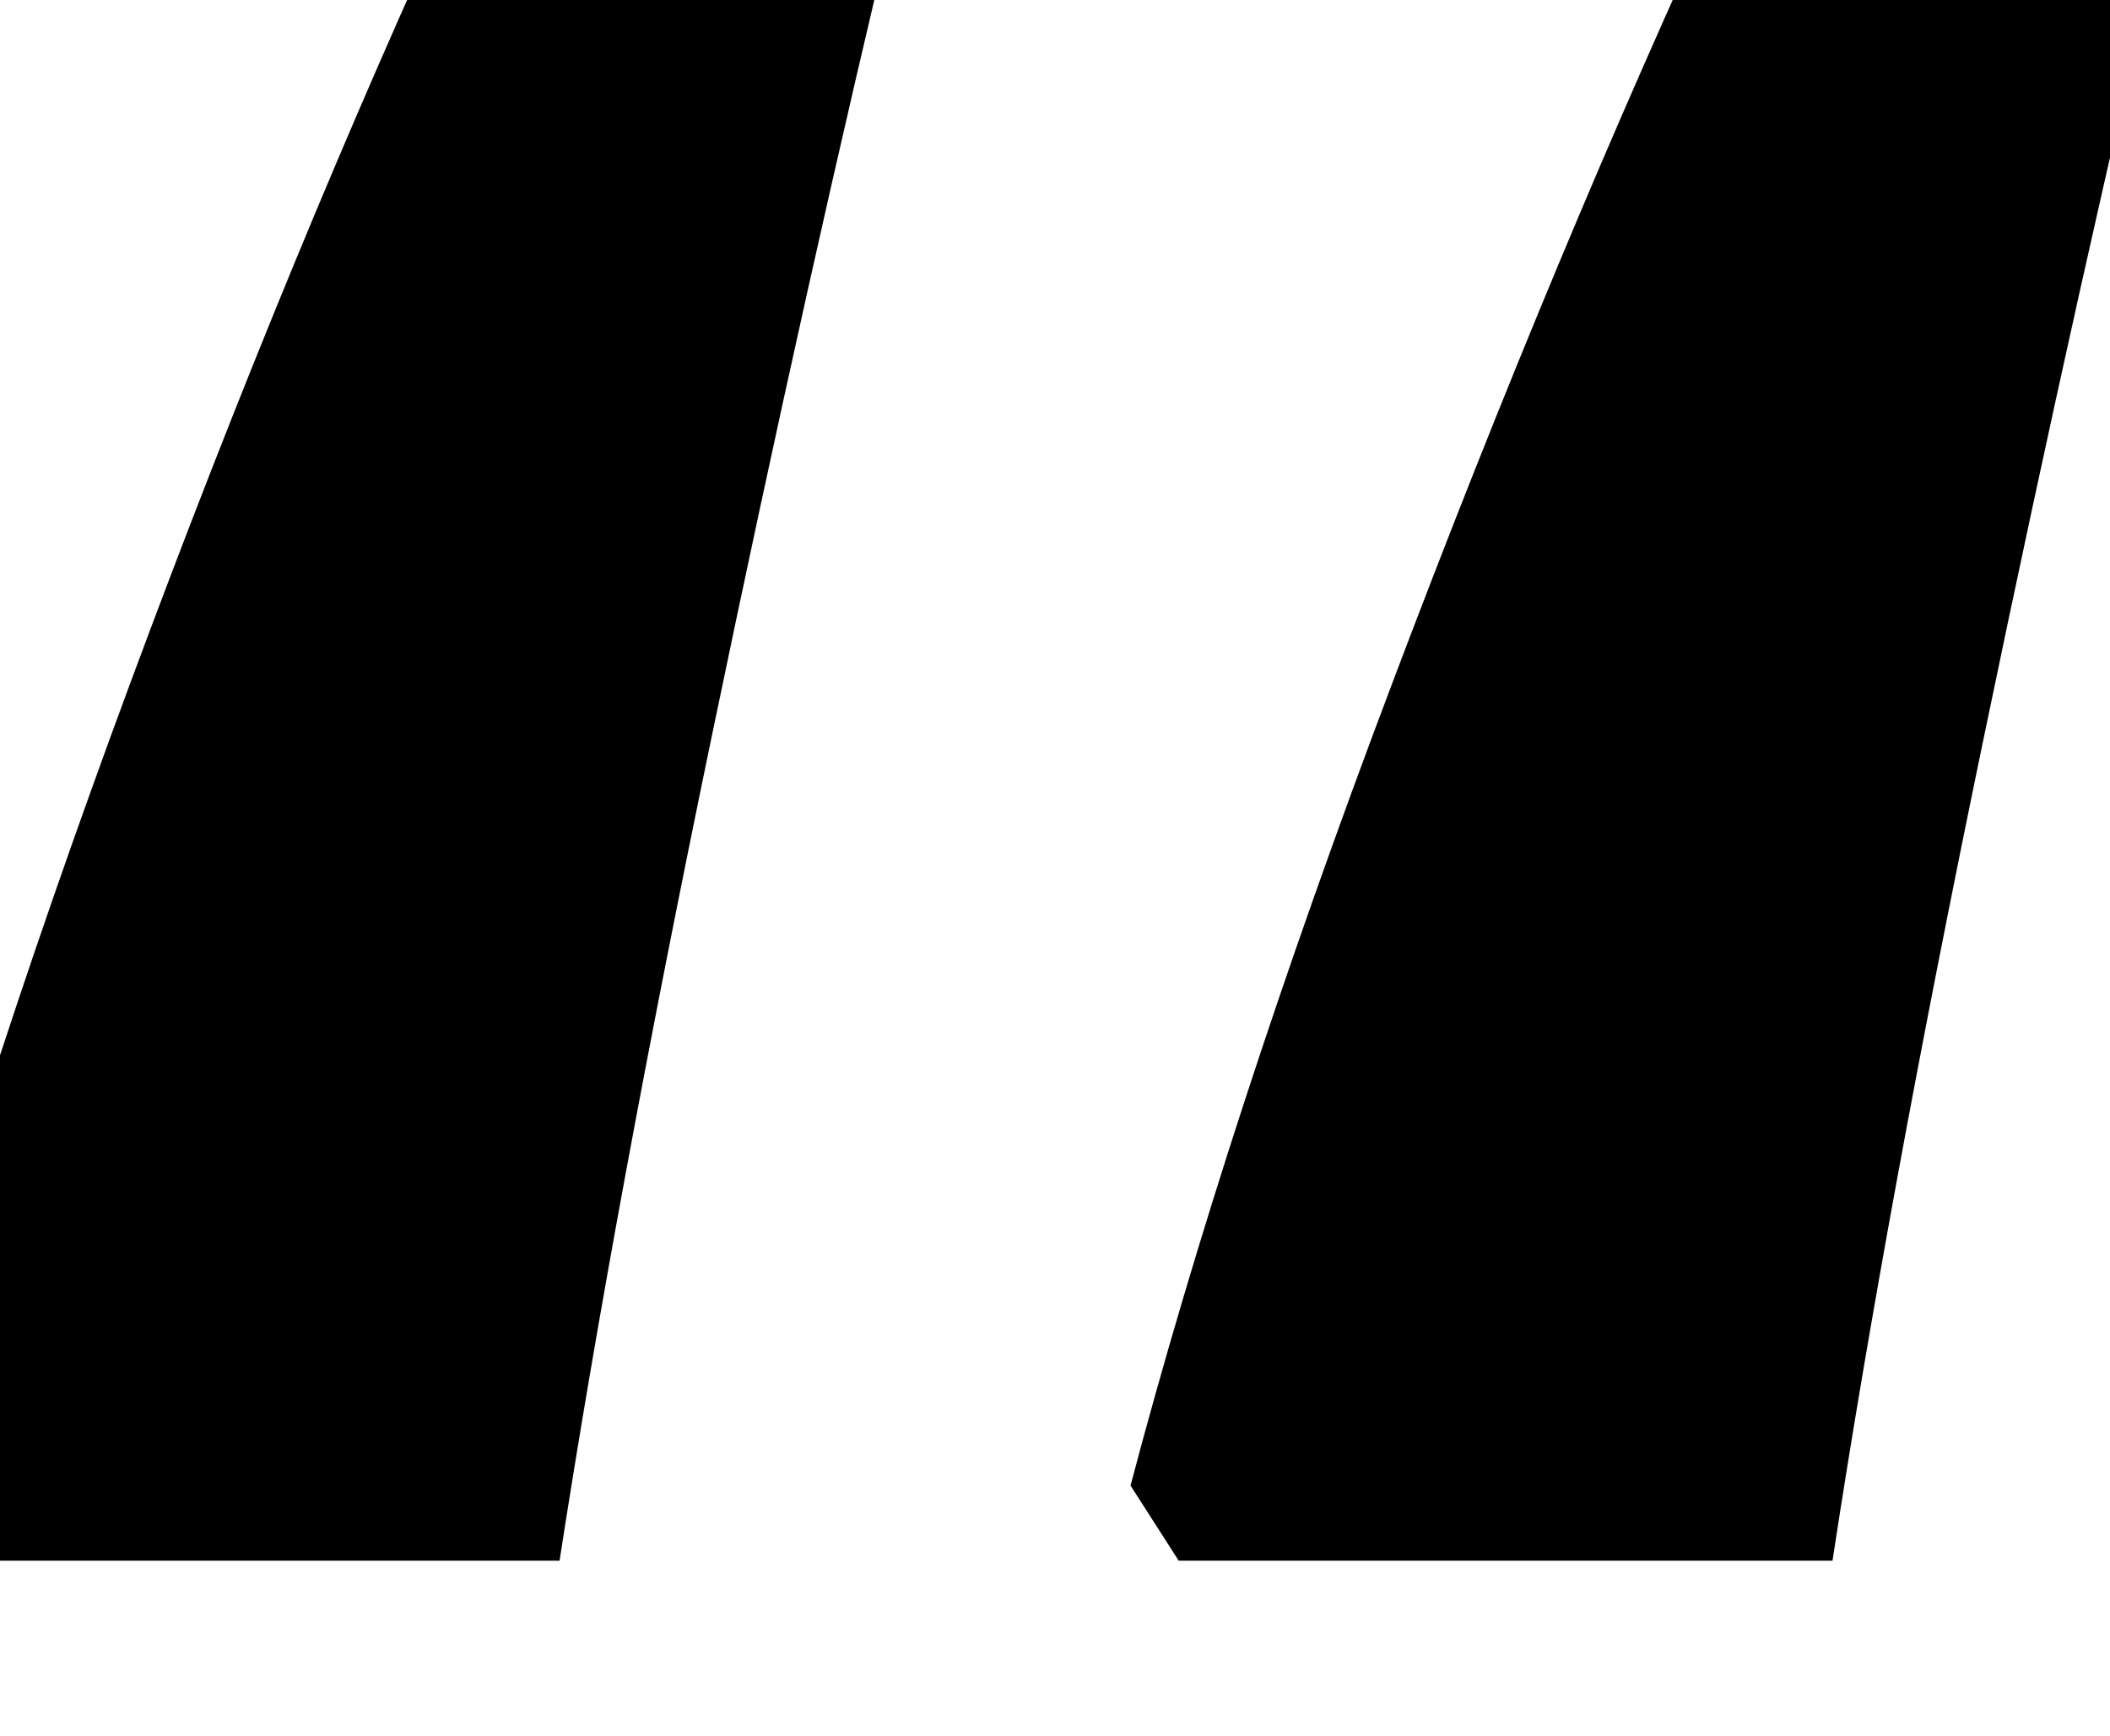
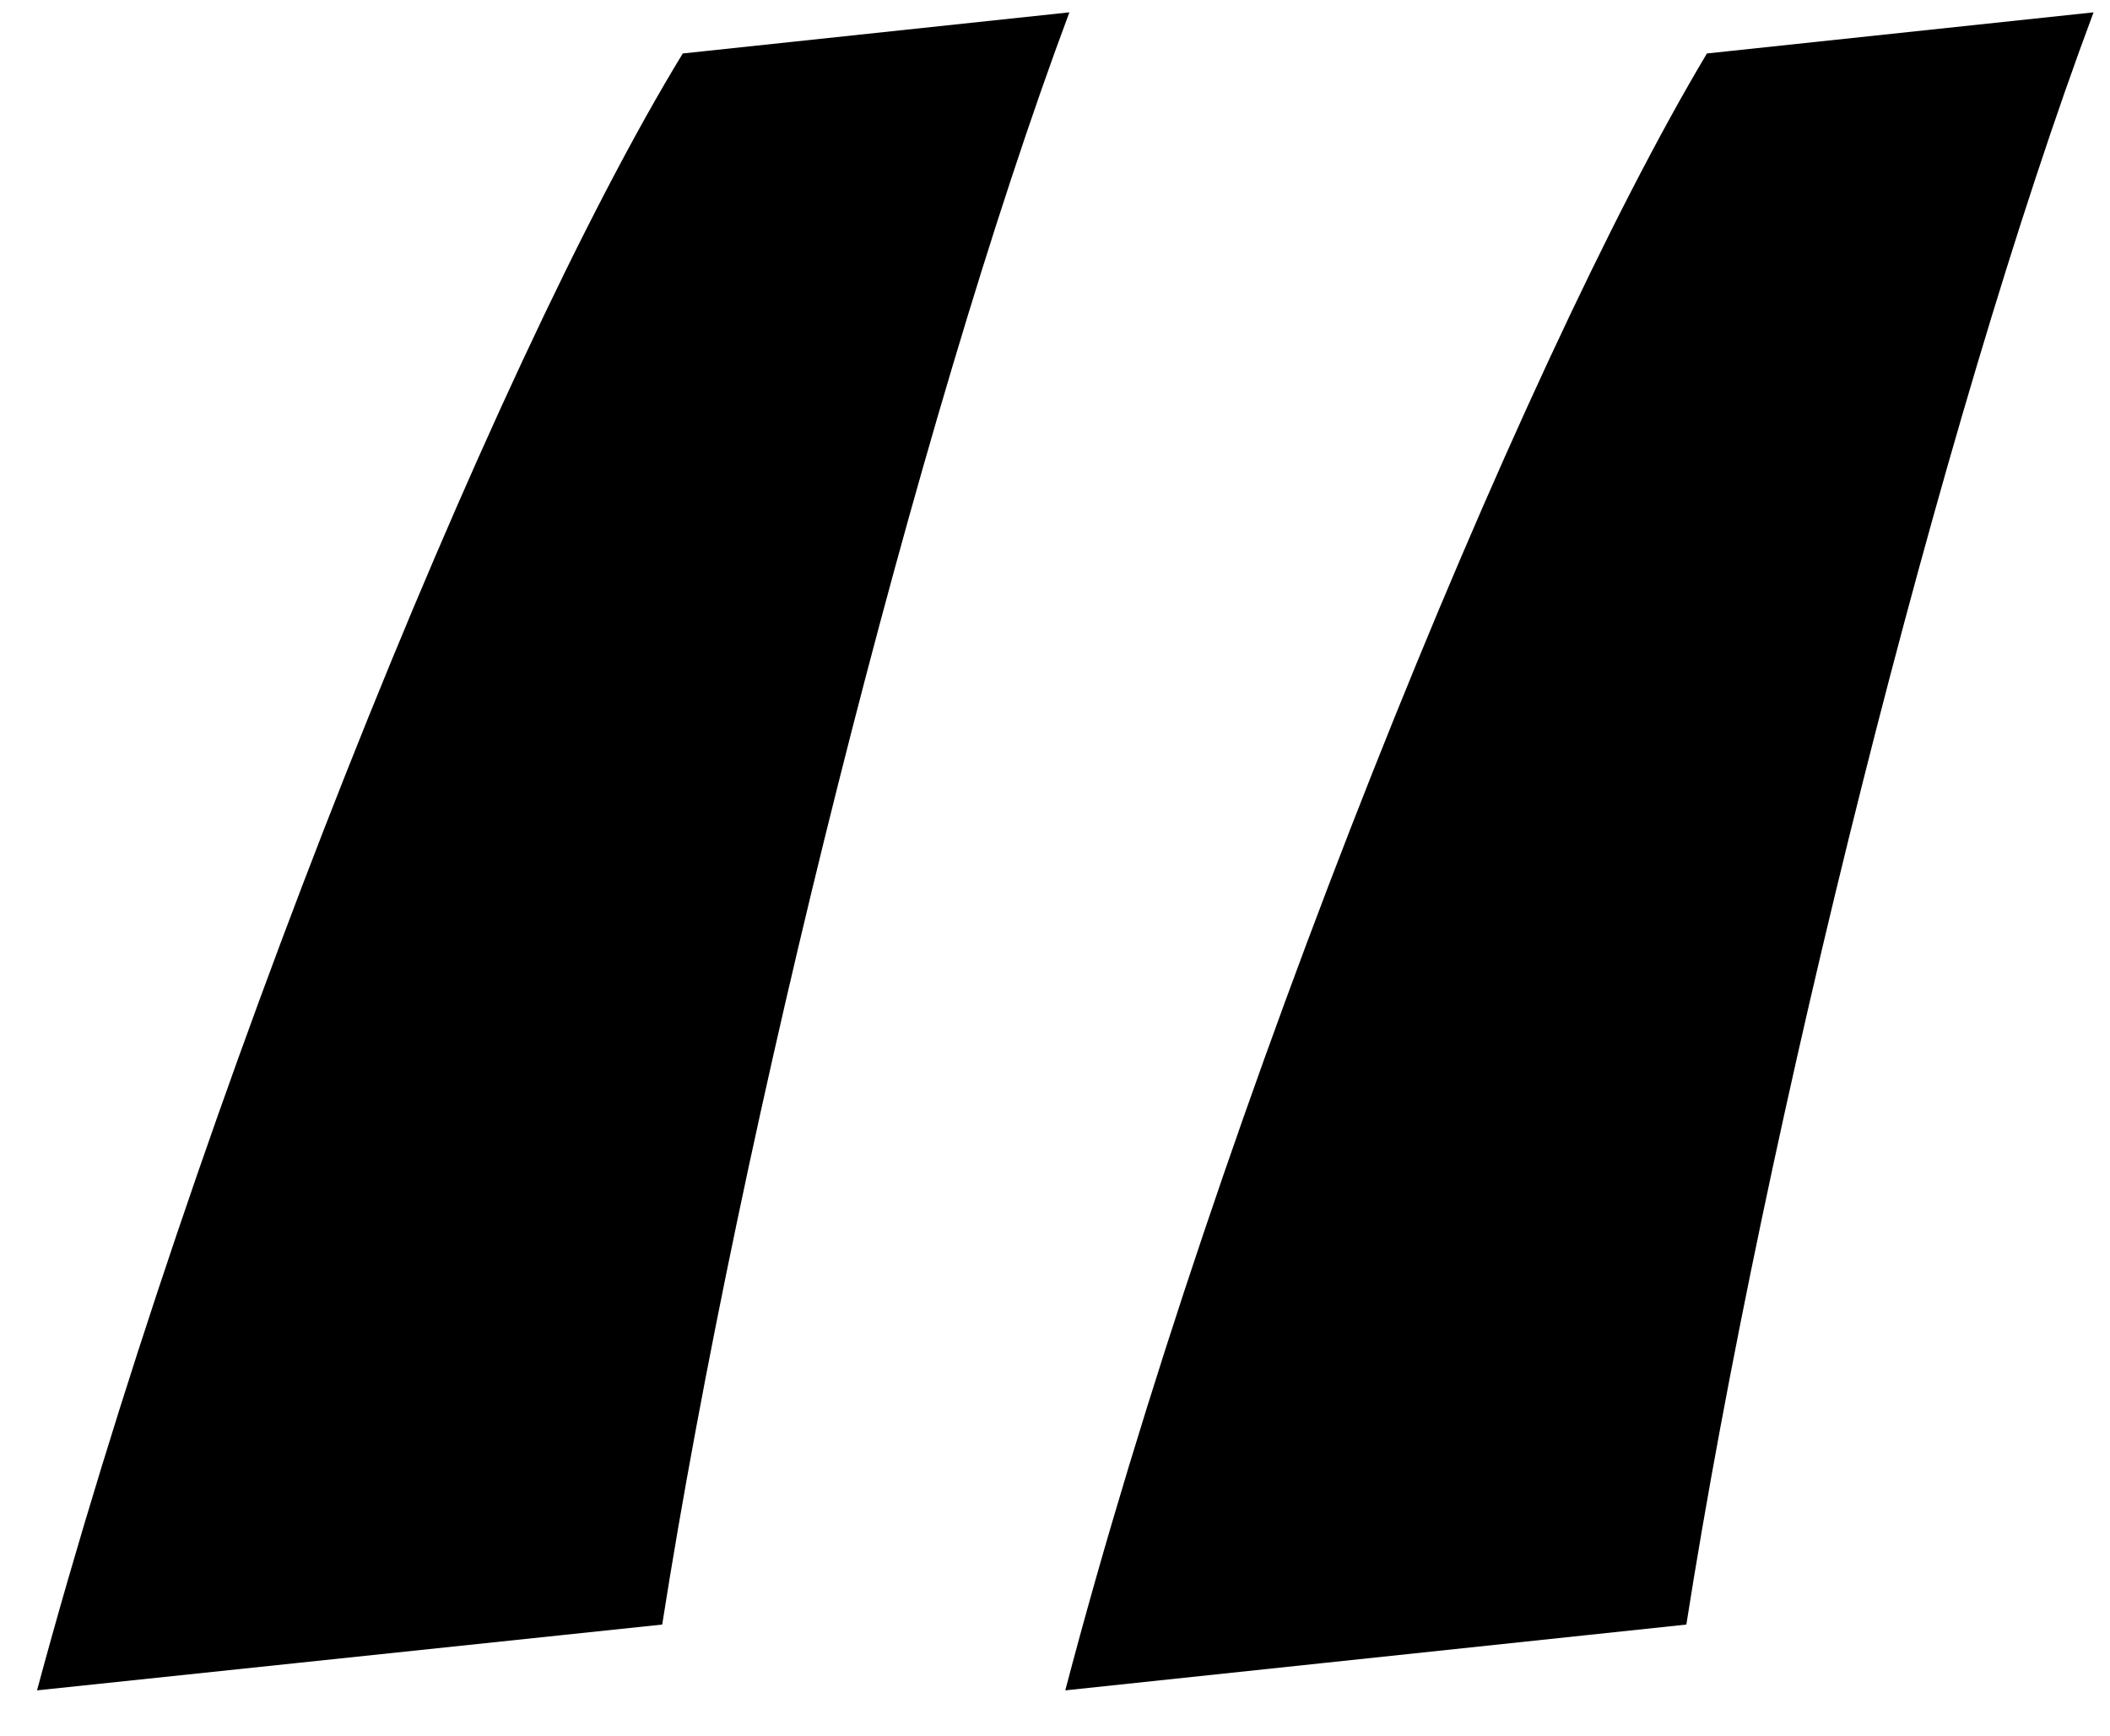
- <svg xmlns="http://www.w3.org/2000/svg" version="1.1" id="Layer_1" x="0px" y="0px" width="51.333px" height="42.235px" viewBox="0 0 51.333 42.235" enable-background="new 0 0 51.333 42.235" xml:space="preserve">
-   <text transform="matrix(1 0 0 1 -5.1211 116.4561)" font-family="'MyriadPro-Regular'" font-size="167.327">“</text>
+ <svg xmlns="http://www.w3.org/2000/svg" version="1.1" id="Layer_1" x="0px" y="0px" viewBox="-279 375.8 51.3 42.2" enable-background="new -279 375.8 51.3 42.2" xml:space="preserve">
+   <g enable-background="new    ">
+     <path d="M-278.1,416.9c3.8-14.1,11-32.1,15.7-39.8l9.4-1c-3.7,9.9-8,27.1-9.9,39.2L-278.1,416.9z M-253.1,416.9   c3.7-14.1,11-32.1,15.6-39.8l9.4-1c-3.7,9.9-8,27.1-9.9,39.2L-253.1,416.9z" />
+   </g>
</svg>
